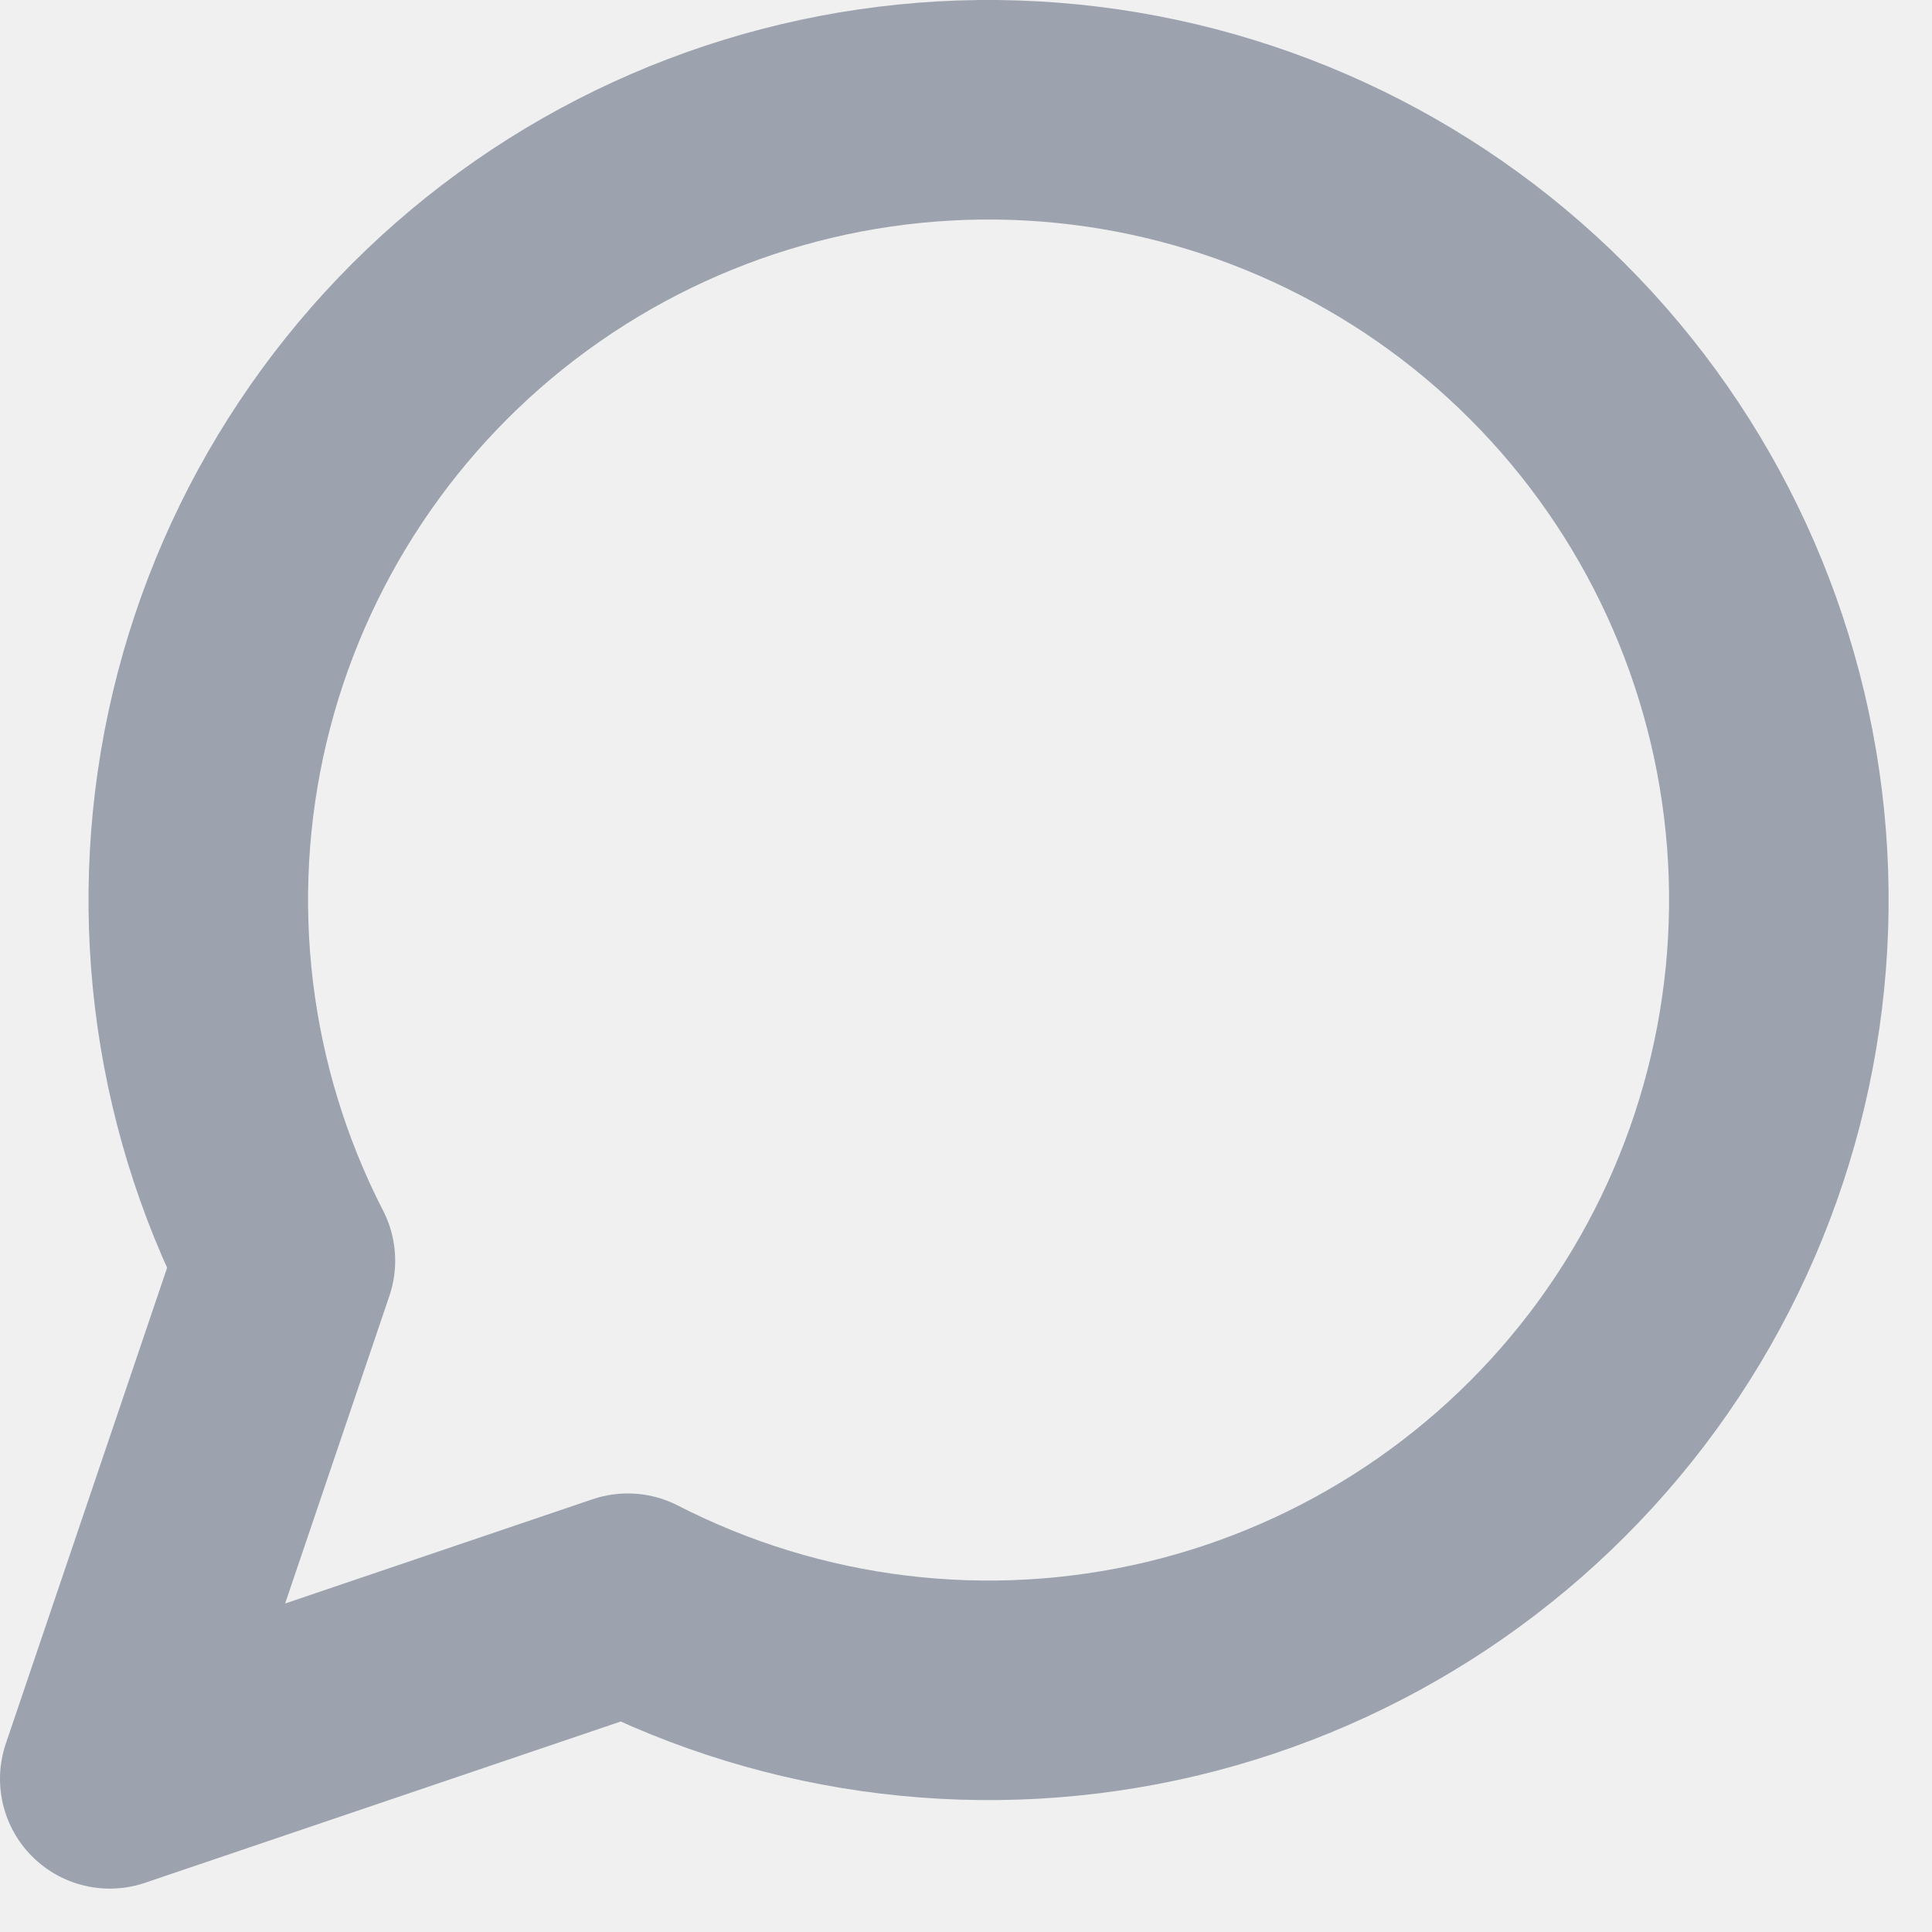
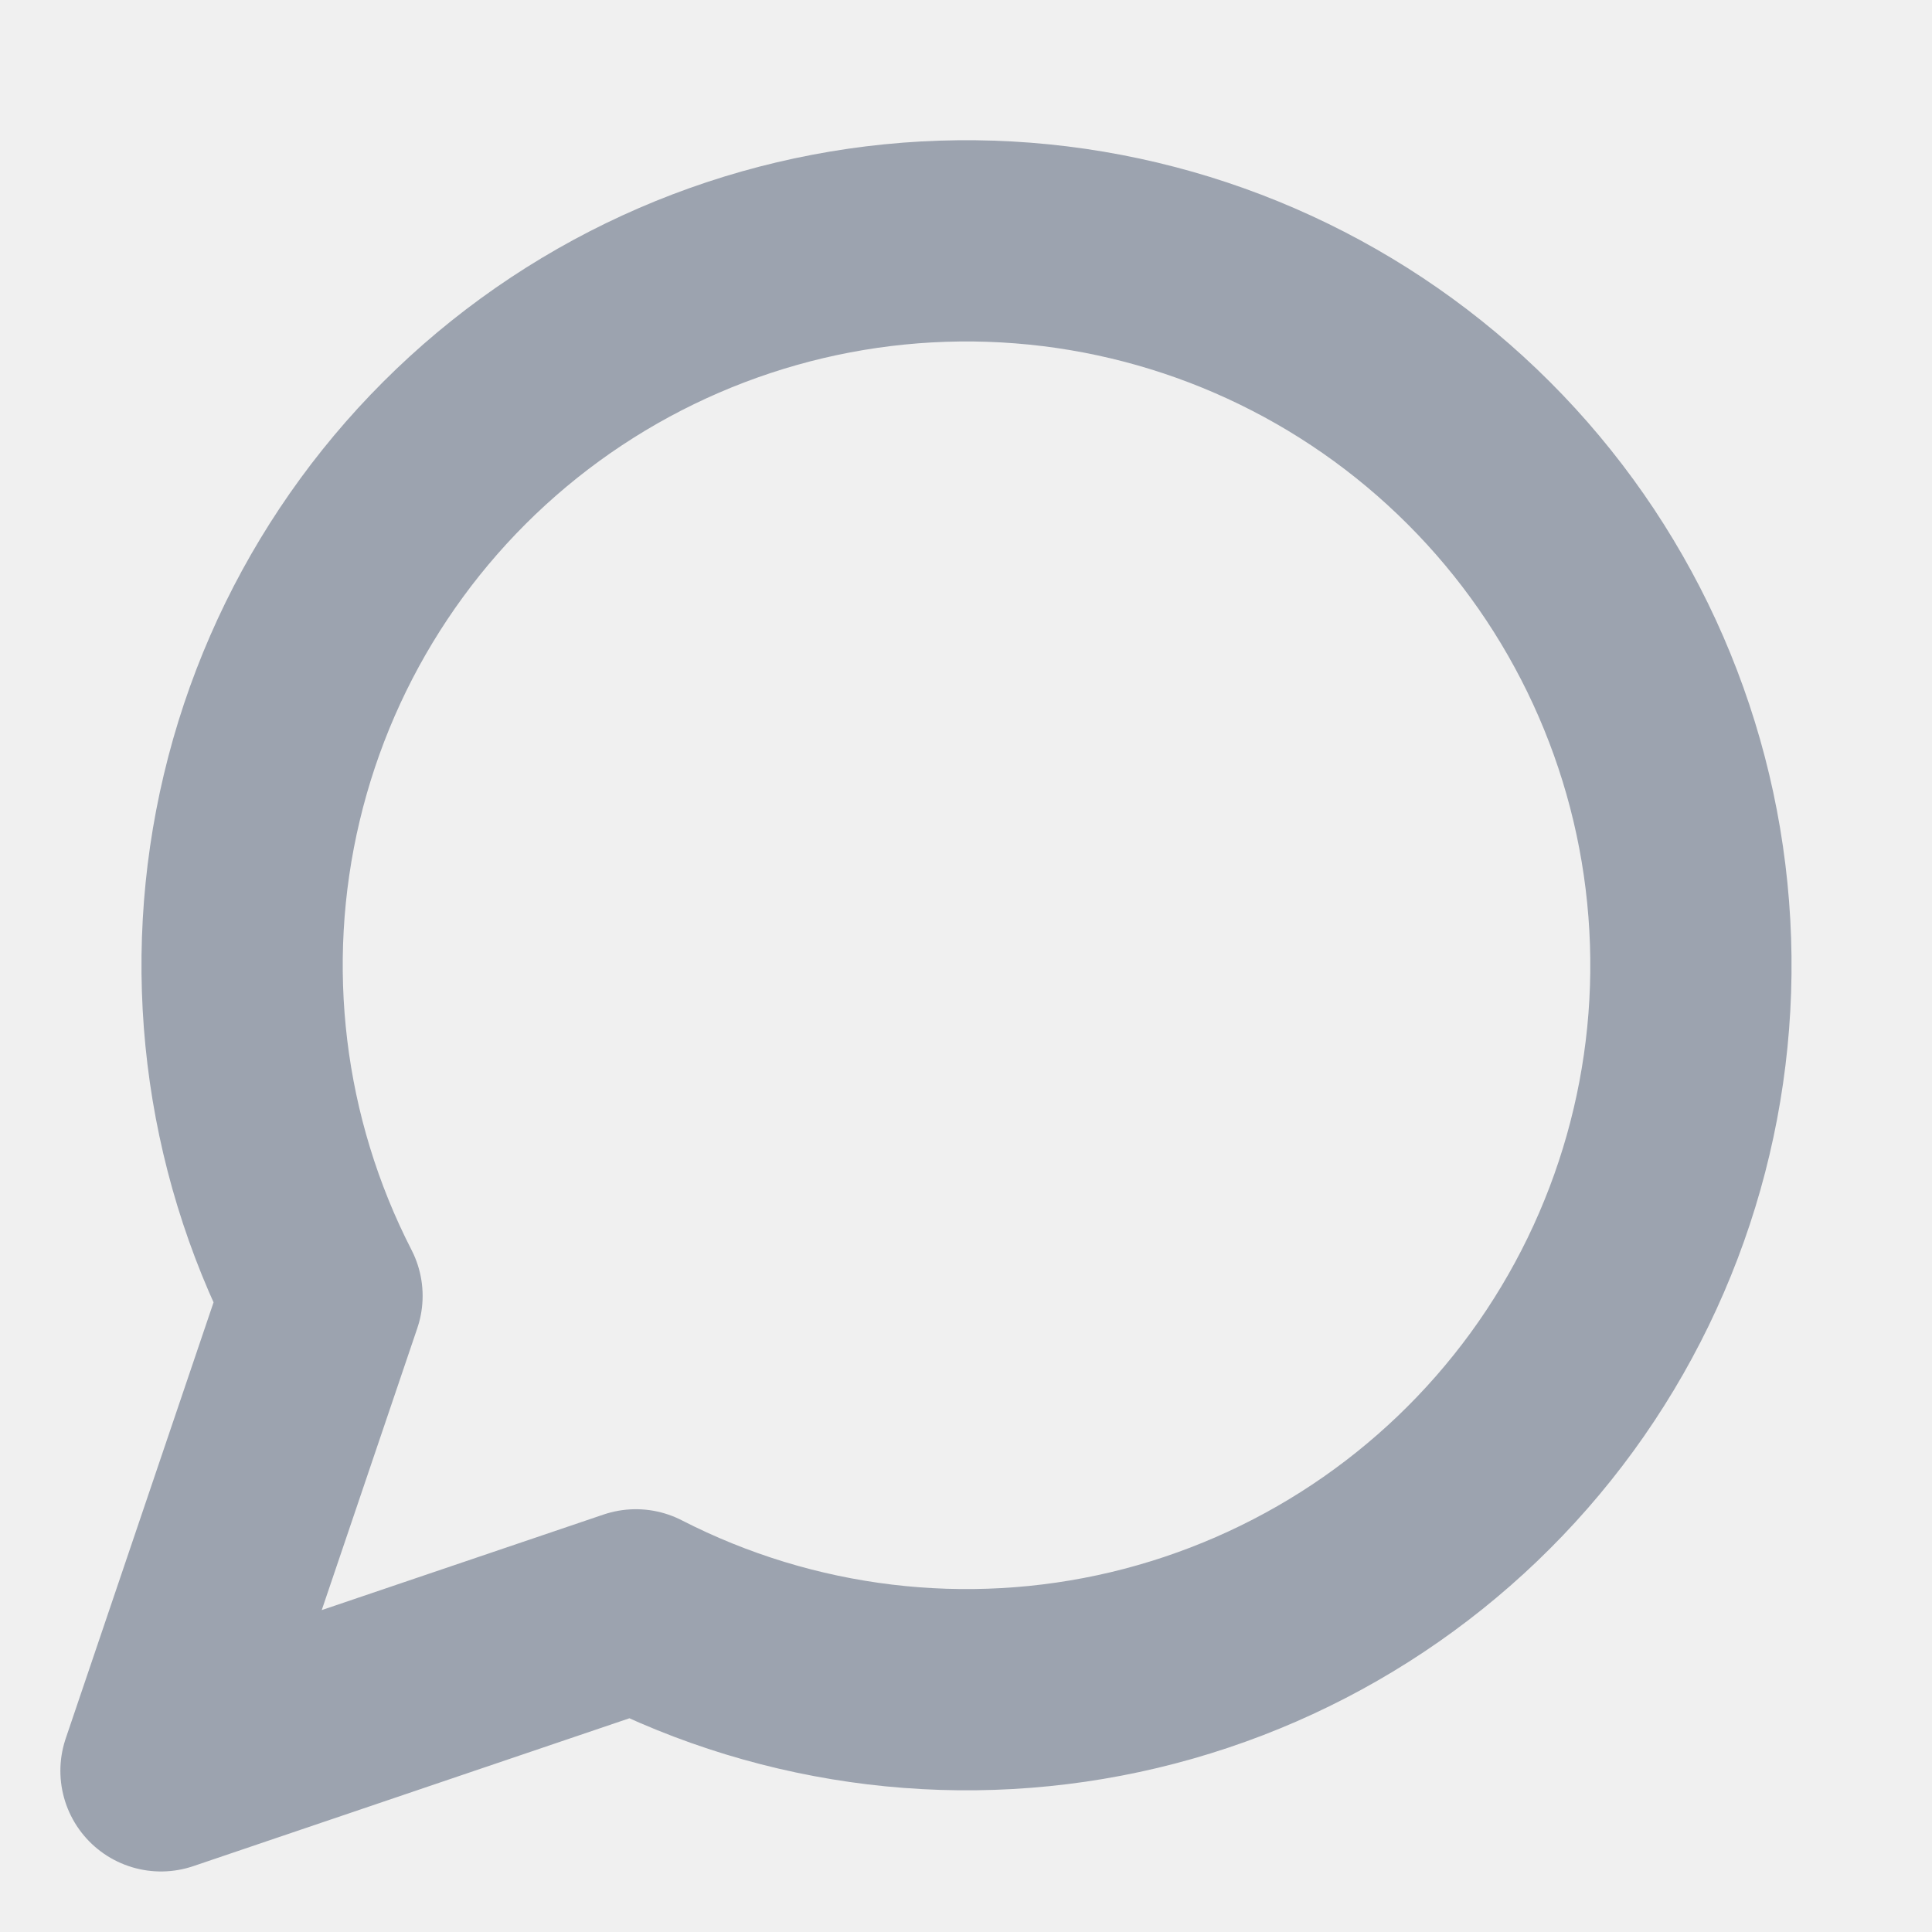
- <svg xmlns="http://www.w3.org/2000/svg" width="22" height="22" viewBox="0 0 22 22" fill="none">
-   <path d="M7.149 18.256C9.058 19.235 11.253 19.5 13.34 19.004C15.426 18.507 17.267 17.282 18.53 15.549C19.793 13.815 20.395 11.687 20.229 9.549C20.062 7.411 19.137 5.402 17.62 3.886C16.103 2.369 14.095 1.444 11.957 1.277C9.818 1.11 7.691 1.713 5.957 2.976C4.224 4.239 2.998 6.08 2.502 8.166C2.006 10.253 2.271 12.448 3.25 14.356L1.25 20.256L7.149 18.256Z" stroke="#9CA3AF" stroke-width="2.5" stroke-linecap="round" stroke-linejoin="round" />
+ <svg xmlns="http://www.w3.org/2000/svg" width="24" height="24" viewBox="0 0 24 24" fill="none">
+   <g clip-path="url(#clip0_14_573)">
+     <path d="M7.899 19.998C9.808 20.977 12.003 21.242 14.089 20.746C16.176 20.249 18.017 19.024 19.28 17.291C20.543 15.557 21.145 13.429 20.978 11.291C20.812 9.153 19.887 7.144 18.37 5.628C16.853 4.111 14.845 3.186 12.707 3.019C10.568 2.852 8.441 3.455 6.707 4.718C4.974 5.981 3.748 7.822 3.252 9.908C2.755 11.995 3.021 14.19 4 16.098L2 21.998L7.899 19.998Z" stroke="#9CA3AF" stroke-width="2.5" stroke-linecap="round" stroke-linejoin="round" />
+   </g>
+   <defs>
+     <clipPath id="clip0_14_573">
+       <rect width="23.998" height="23.998" fill="white" />
+     </clipPath>
+   </defs>
</svg>
